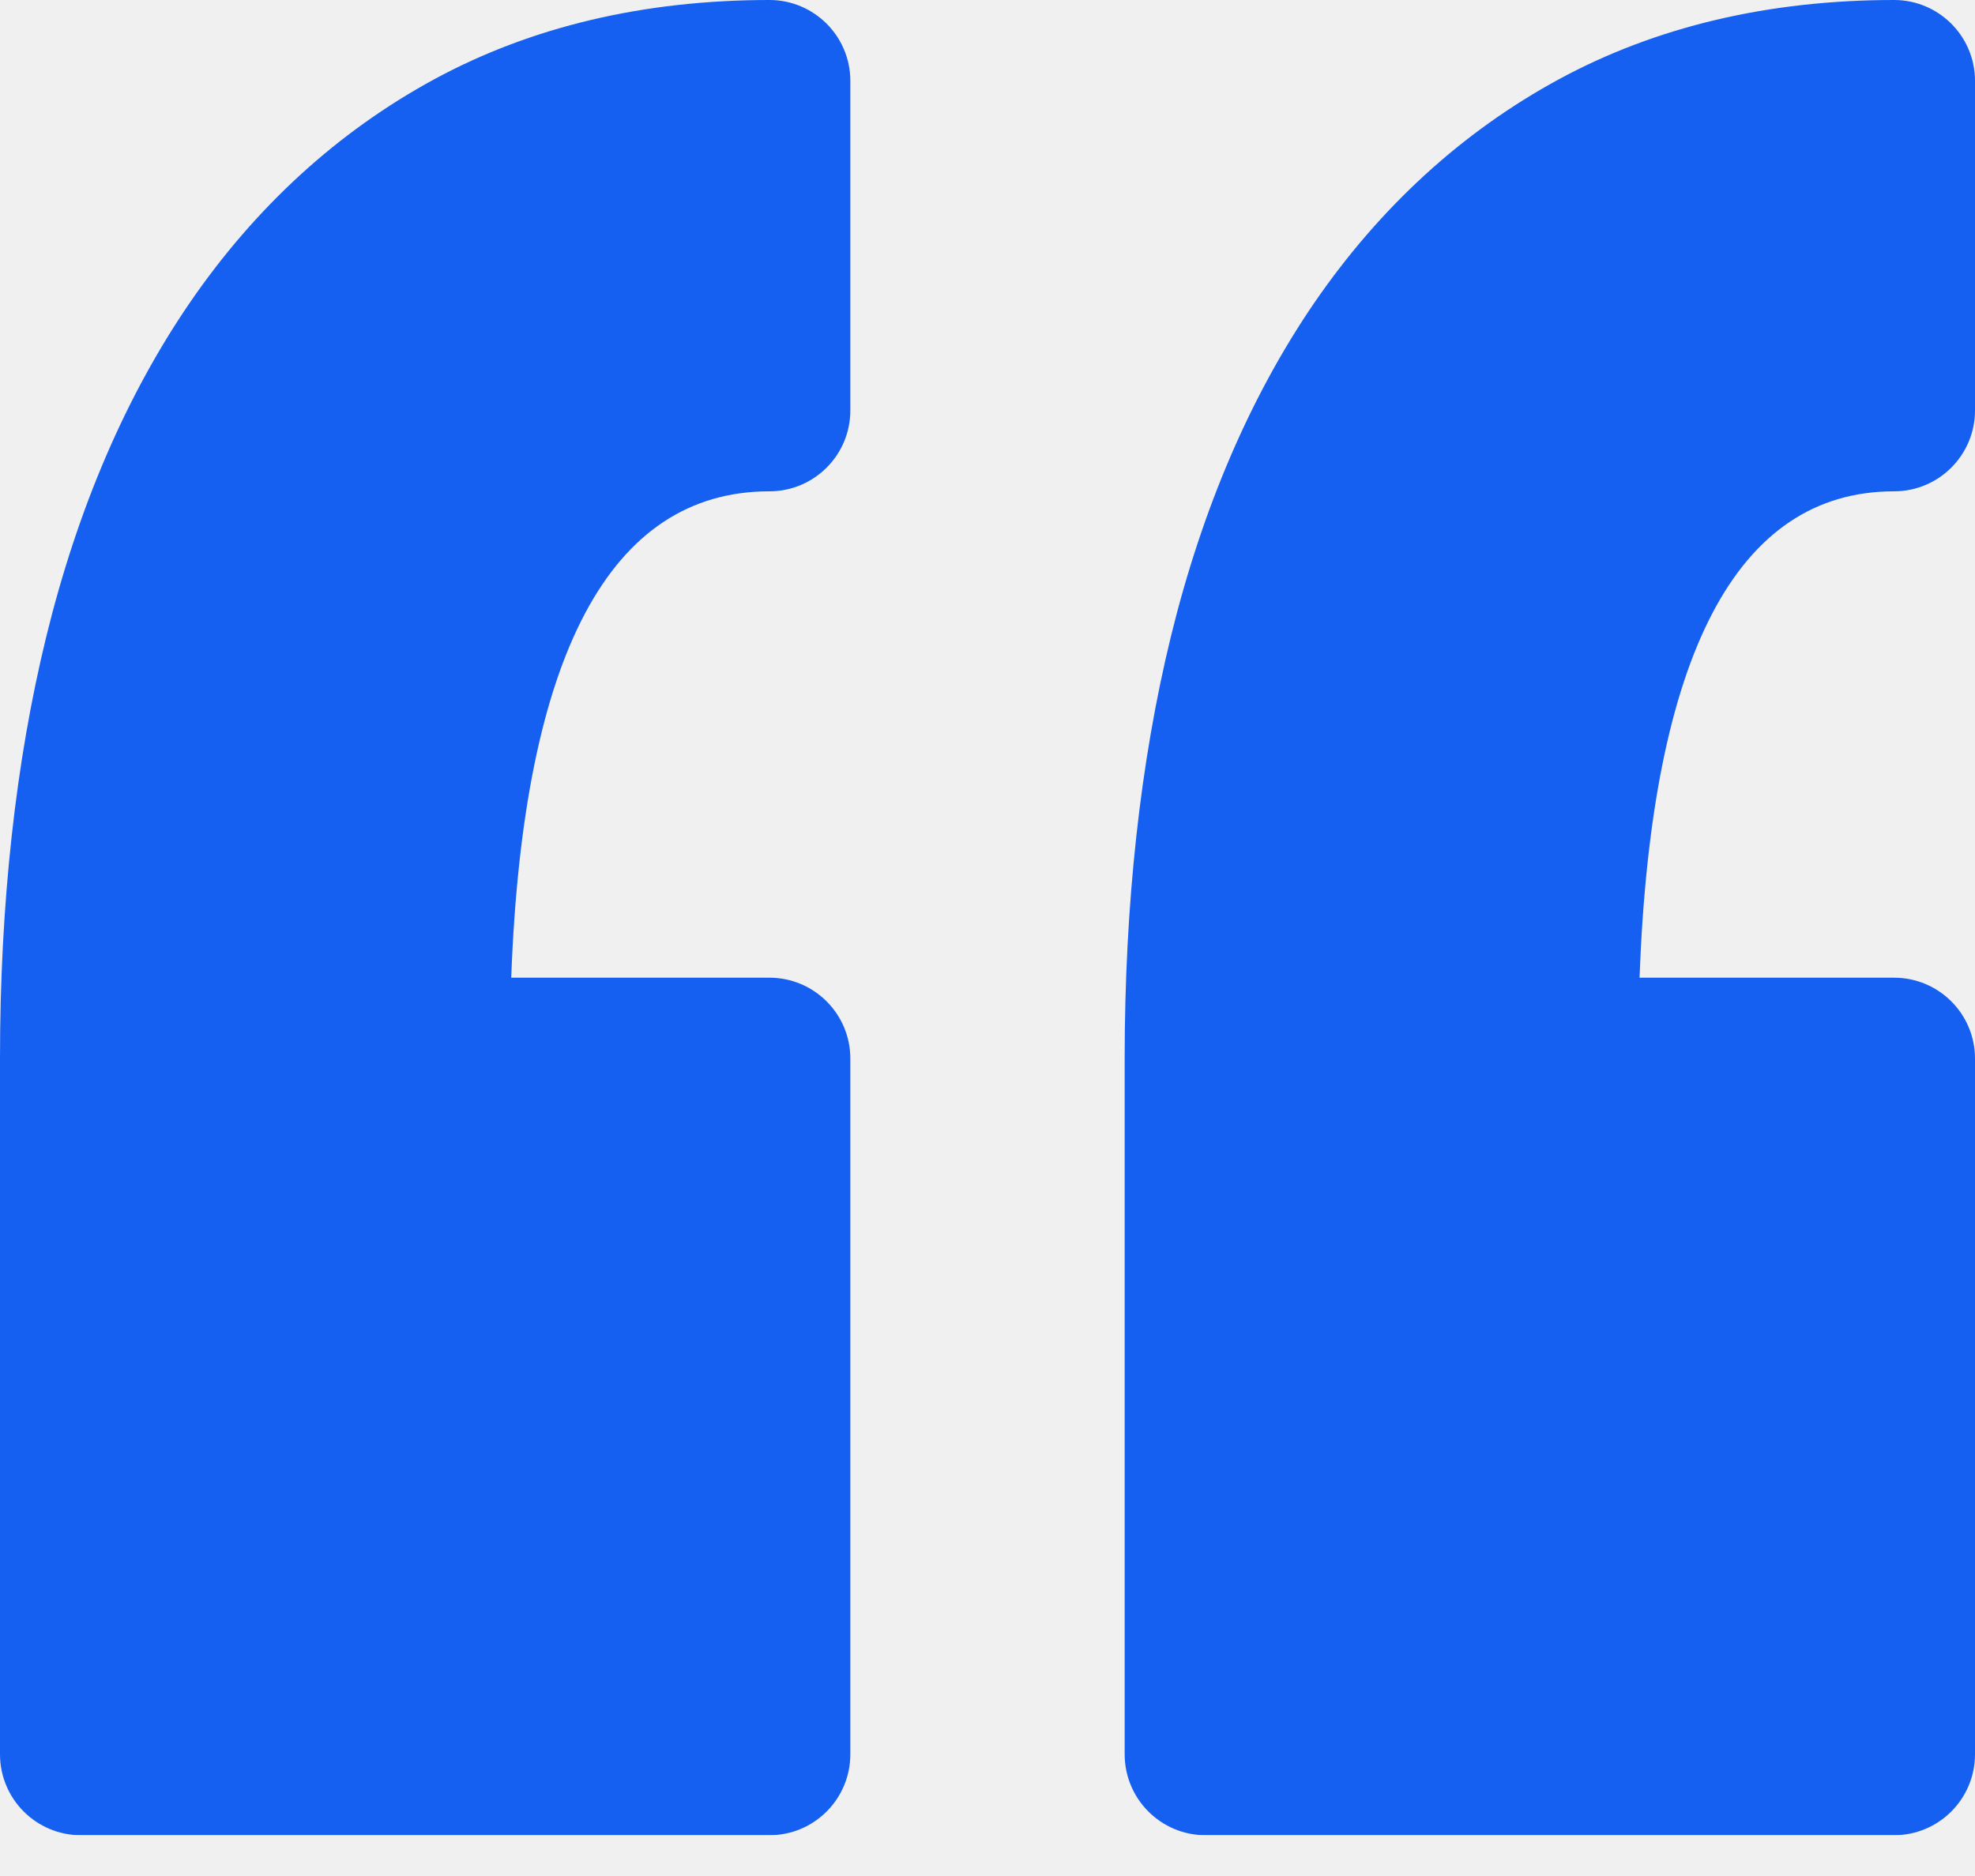
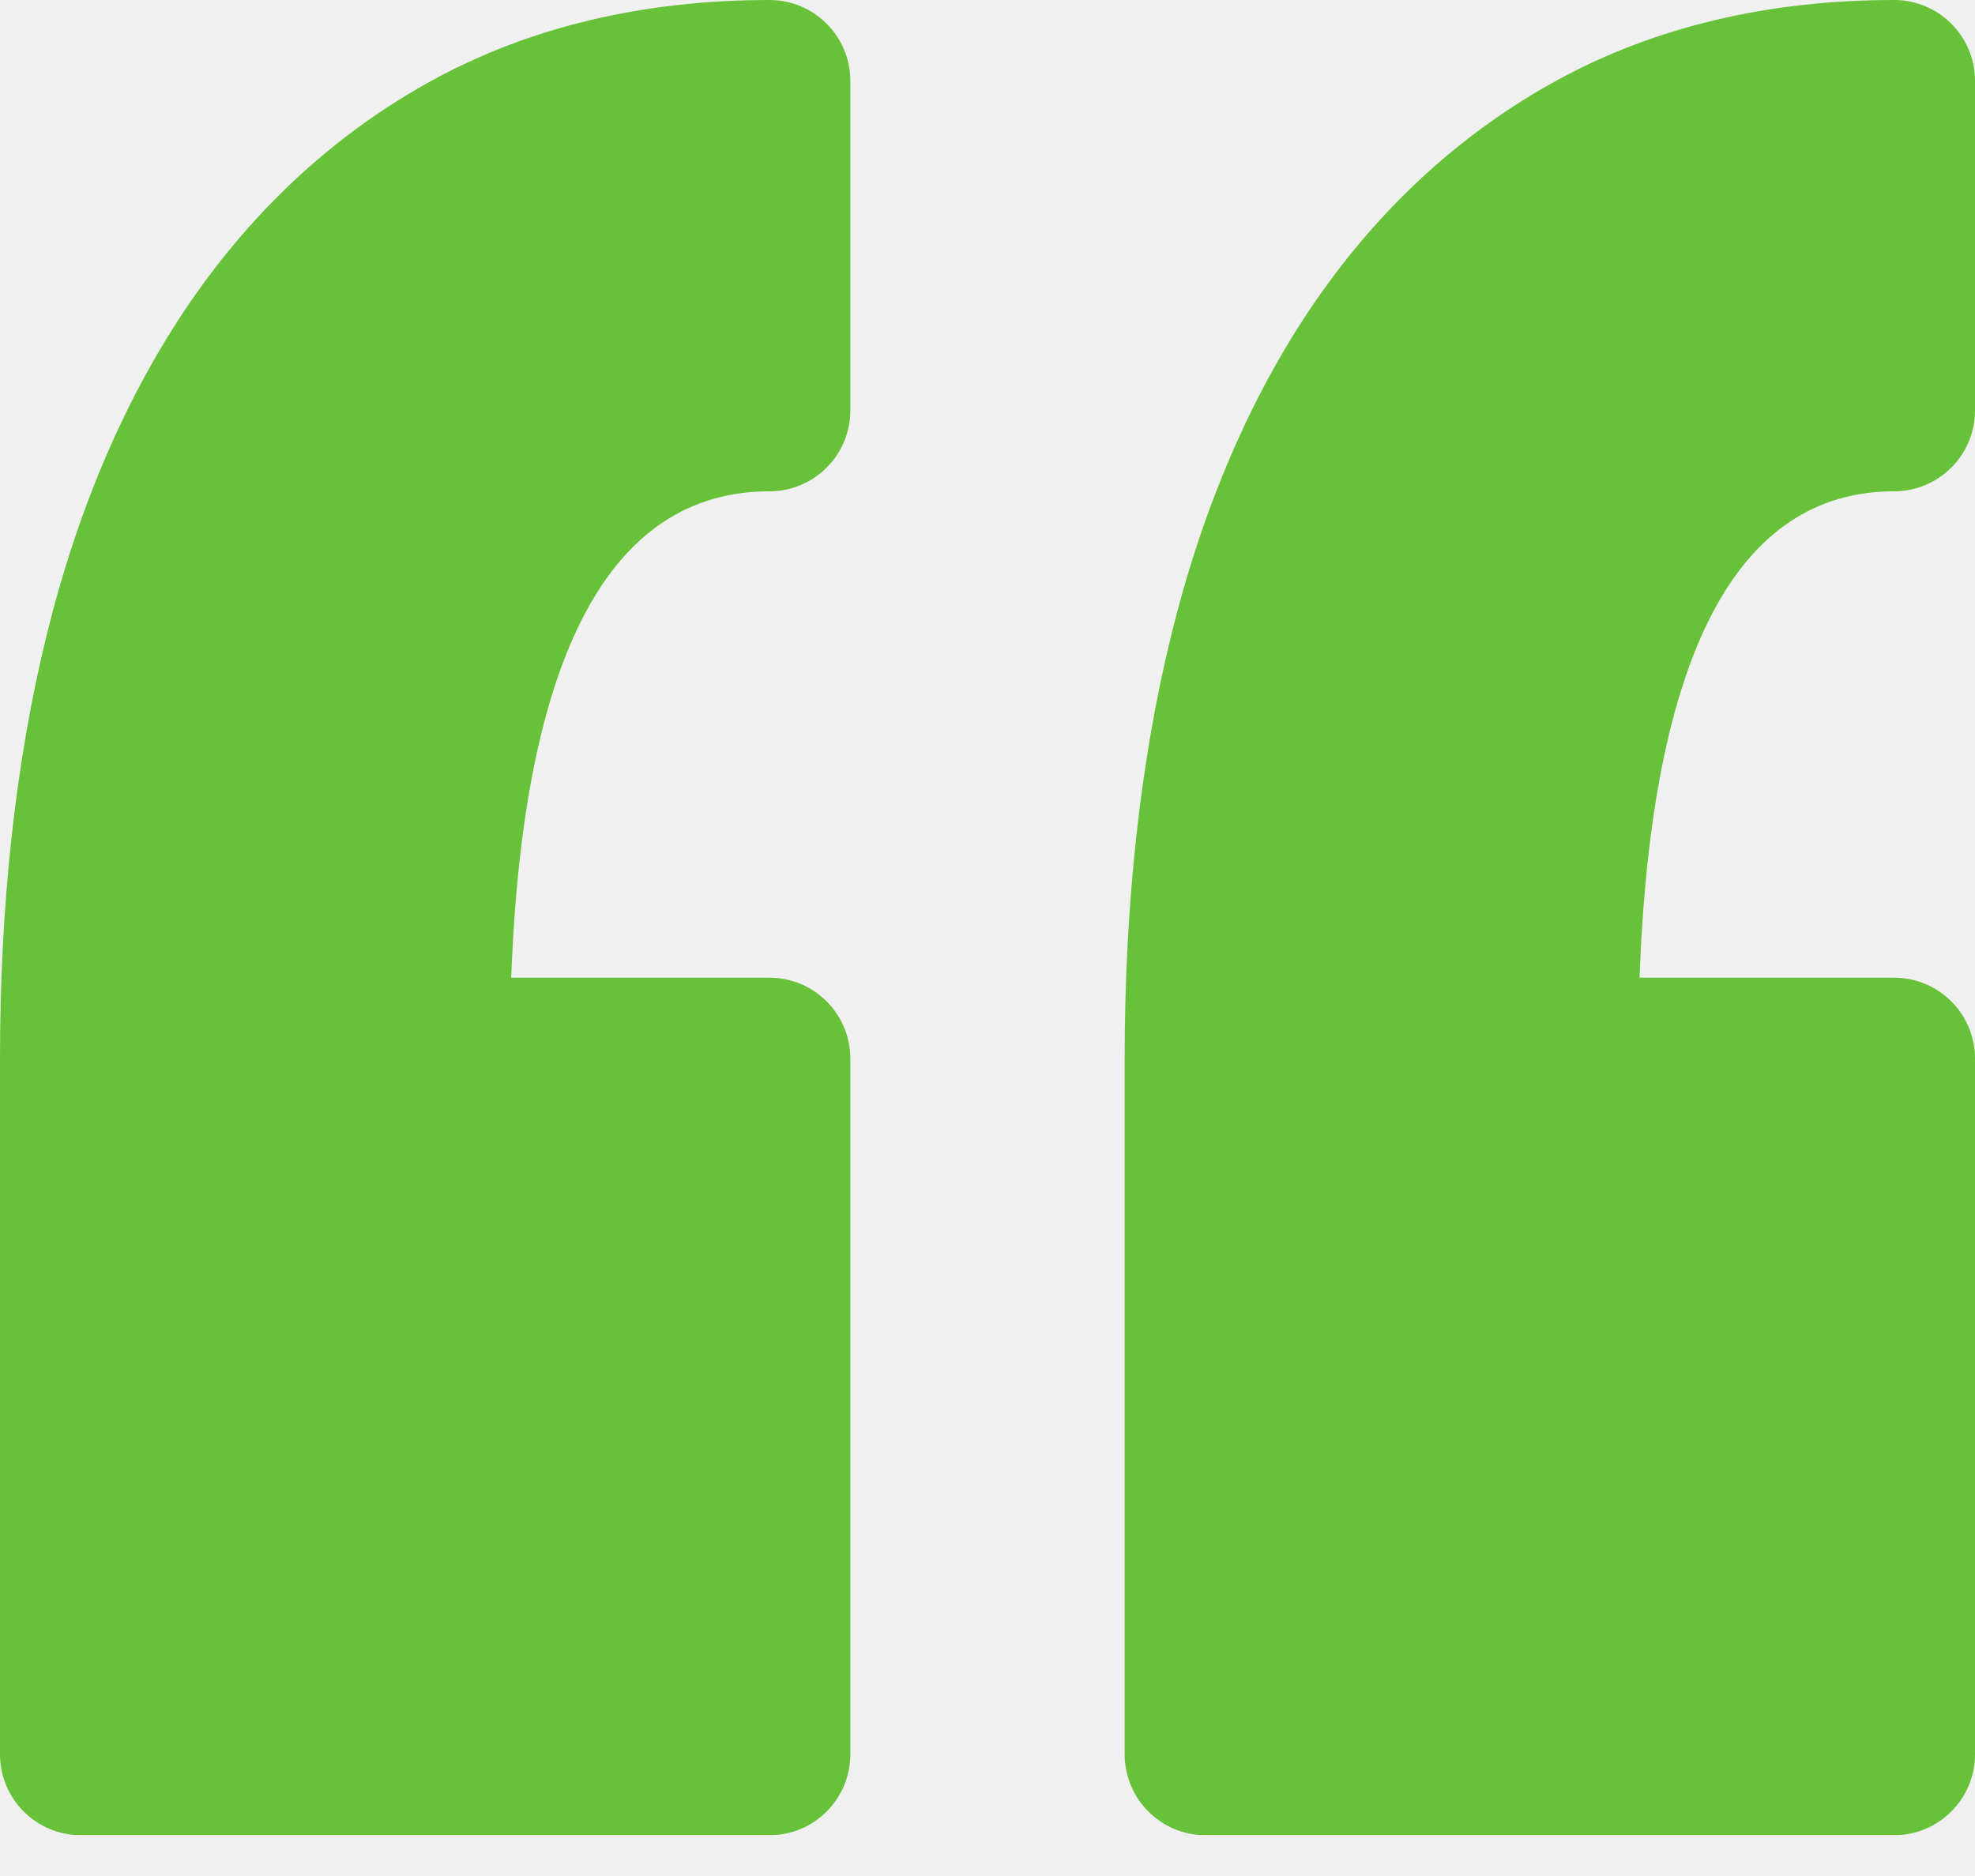
<svg xmlns="http://www.w3.org/2000/svg" xmlns:xlink="http://www.w3.org/1999/xlink" width="20px" height="19px" viewBox="0 0 20 19" version="1.1">
  <defs>
    <polygon id="path-ccc98r-d66-1" points="0 0 20 0 20 18.587 0 18.587" />
  </defs>
  <g id="问卷题型设置" stroke="none" stroke-width="1" fill="none" fill-rule="evenodd">
    <g id="问卷管理-新建-题目设置" transform="translate(-230, -849)">
      <g id="编组-12" transform="translate(139, 300)">
        <g id="左" transform="translate(41, 86)">
          <g id="备注说明" transform="translate(40, 455)">
            <g id="编组" transform="translate(10, 8)">
              <mask id="mask-ccc98r-d66-2" fill="white">
                <use xlink:href="#path-ccc98r-d66-1" />
              </mask>
              <g id="Clip-2" />
-               <path d="M19.181,4.976 C19.633,4.976 20,4.609 20,4.157 L20,0.819 C20,0.367 19.633,0 19.181,0 C17.91,0 16.768,0.27 15.786,0.803 C14.81,1.333 13.978,2.094 13.312,3.063 C12.666,4.006 12.176,5.144 11.857,6.447 C11.547,7.716 11.389,9.155 11.389,10.721 L11.389,17.767 C11.389,18.22 11.756,18.587 12.208,18.587 L19.18,18.587 C19.633,18.587 20,18.22 20,17.767 L20,10.721 C20,10.268 19.633,9.902 19.18,9.902 L16.603,9.902 C16.723,6.632 17.588,4.976 19.181,4.976 M8.611,0.819 L8.611,4.157 C8.611,4.609 8.244,4.976 7.792,4.976 C6.177,4.976 5.298,6.632 5.177,9.902 L7.792,9.902 C8.244,9.902 8.611,10.269 8.611,10.721 L8.611,17.767 C8.611,18.22 8.244,18.587 7.792,18.587 L0.819,18.587 C0.367,18.587 0,18.22 0,17.767 L0,10.721 C0,9.154 0.158,7.716 0.469,6.446 C0.788,5.144 1.278,4.006 1.924,3.063 C2.589,2.094 3.421,1.333 4.397,0.803 C5.379,0.27 6.521,0 7.792,0 C8.244,0 8.611,0.367 8.611,0.819" id="Fill-1" fill="#1660F1" mask="url(#mask-ccc98r-d66-2)" />
+               <path d="M19.181,4.976 C19.633,4.976 20,4.609 20,4.157 L20,0.819 C20,0.367 19.633,0 19.181,0 C17.91,0 16.768,0.27 15.786,0.803 C14.81,1.333 13.978,2.094 13.312,3.063 C12.666,4.006 12.176,5.144 11.857,6.447 C11.547,7.716 11.389,9.155 11.389,10.721 L11.389,17.767 C11.389,18.22 11.756,18.587 12.208,18.587 L19.18,18.587 C19.633,18.587 20,18.22 20,17.767 L20,10.721 C20,10.268 19.633,9.902 19.18,9.902 L16.603,9.902 C16.723,6.632 17.588,4.976 19.181,4.976 M8.611,0.819 L8.611,4.157 C8.611,4.609 8.244,4.976 7.792,4.976 C6.177,4.976 5.298,6.632 5.177,9.902 L7.792,9.902 C8.244,9.902 8.611,10.269 8.611,10.721 L8.611,17.767 C8.611,18.22 8.244,18.587 7.792,18.587 L0.819,18.587 C0.367,18.587 0,18.22 0,17.767 L0,10.721 C0,9.154 0.158,7.716 0.469,6.446 C0.788,5.144 1.278,4.006 1.924,3.063 C2.589,2.094 3.421,1.333 4.397,0.803 C5.379,0.27 6.521,0 7.792,0 C8.244,0 8.611,0.367 8.611,0.819" id="Fill-1" fill="#67C23A" mask="url(#mask-ccc98r-d66-2)" />
            </g>
          </g>
        </g>
      </g>
    </g>
  </g>
</svg>
